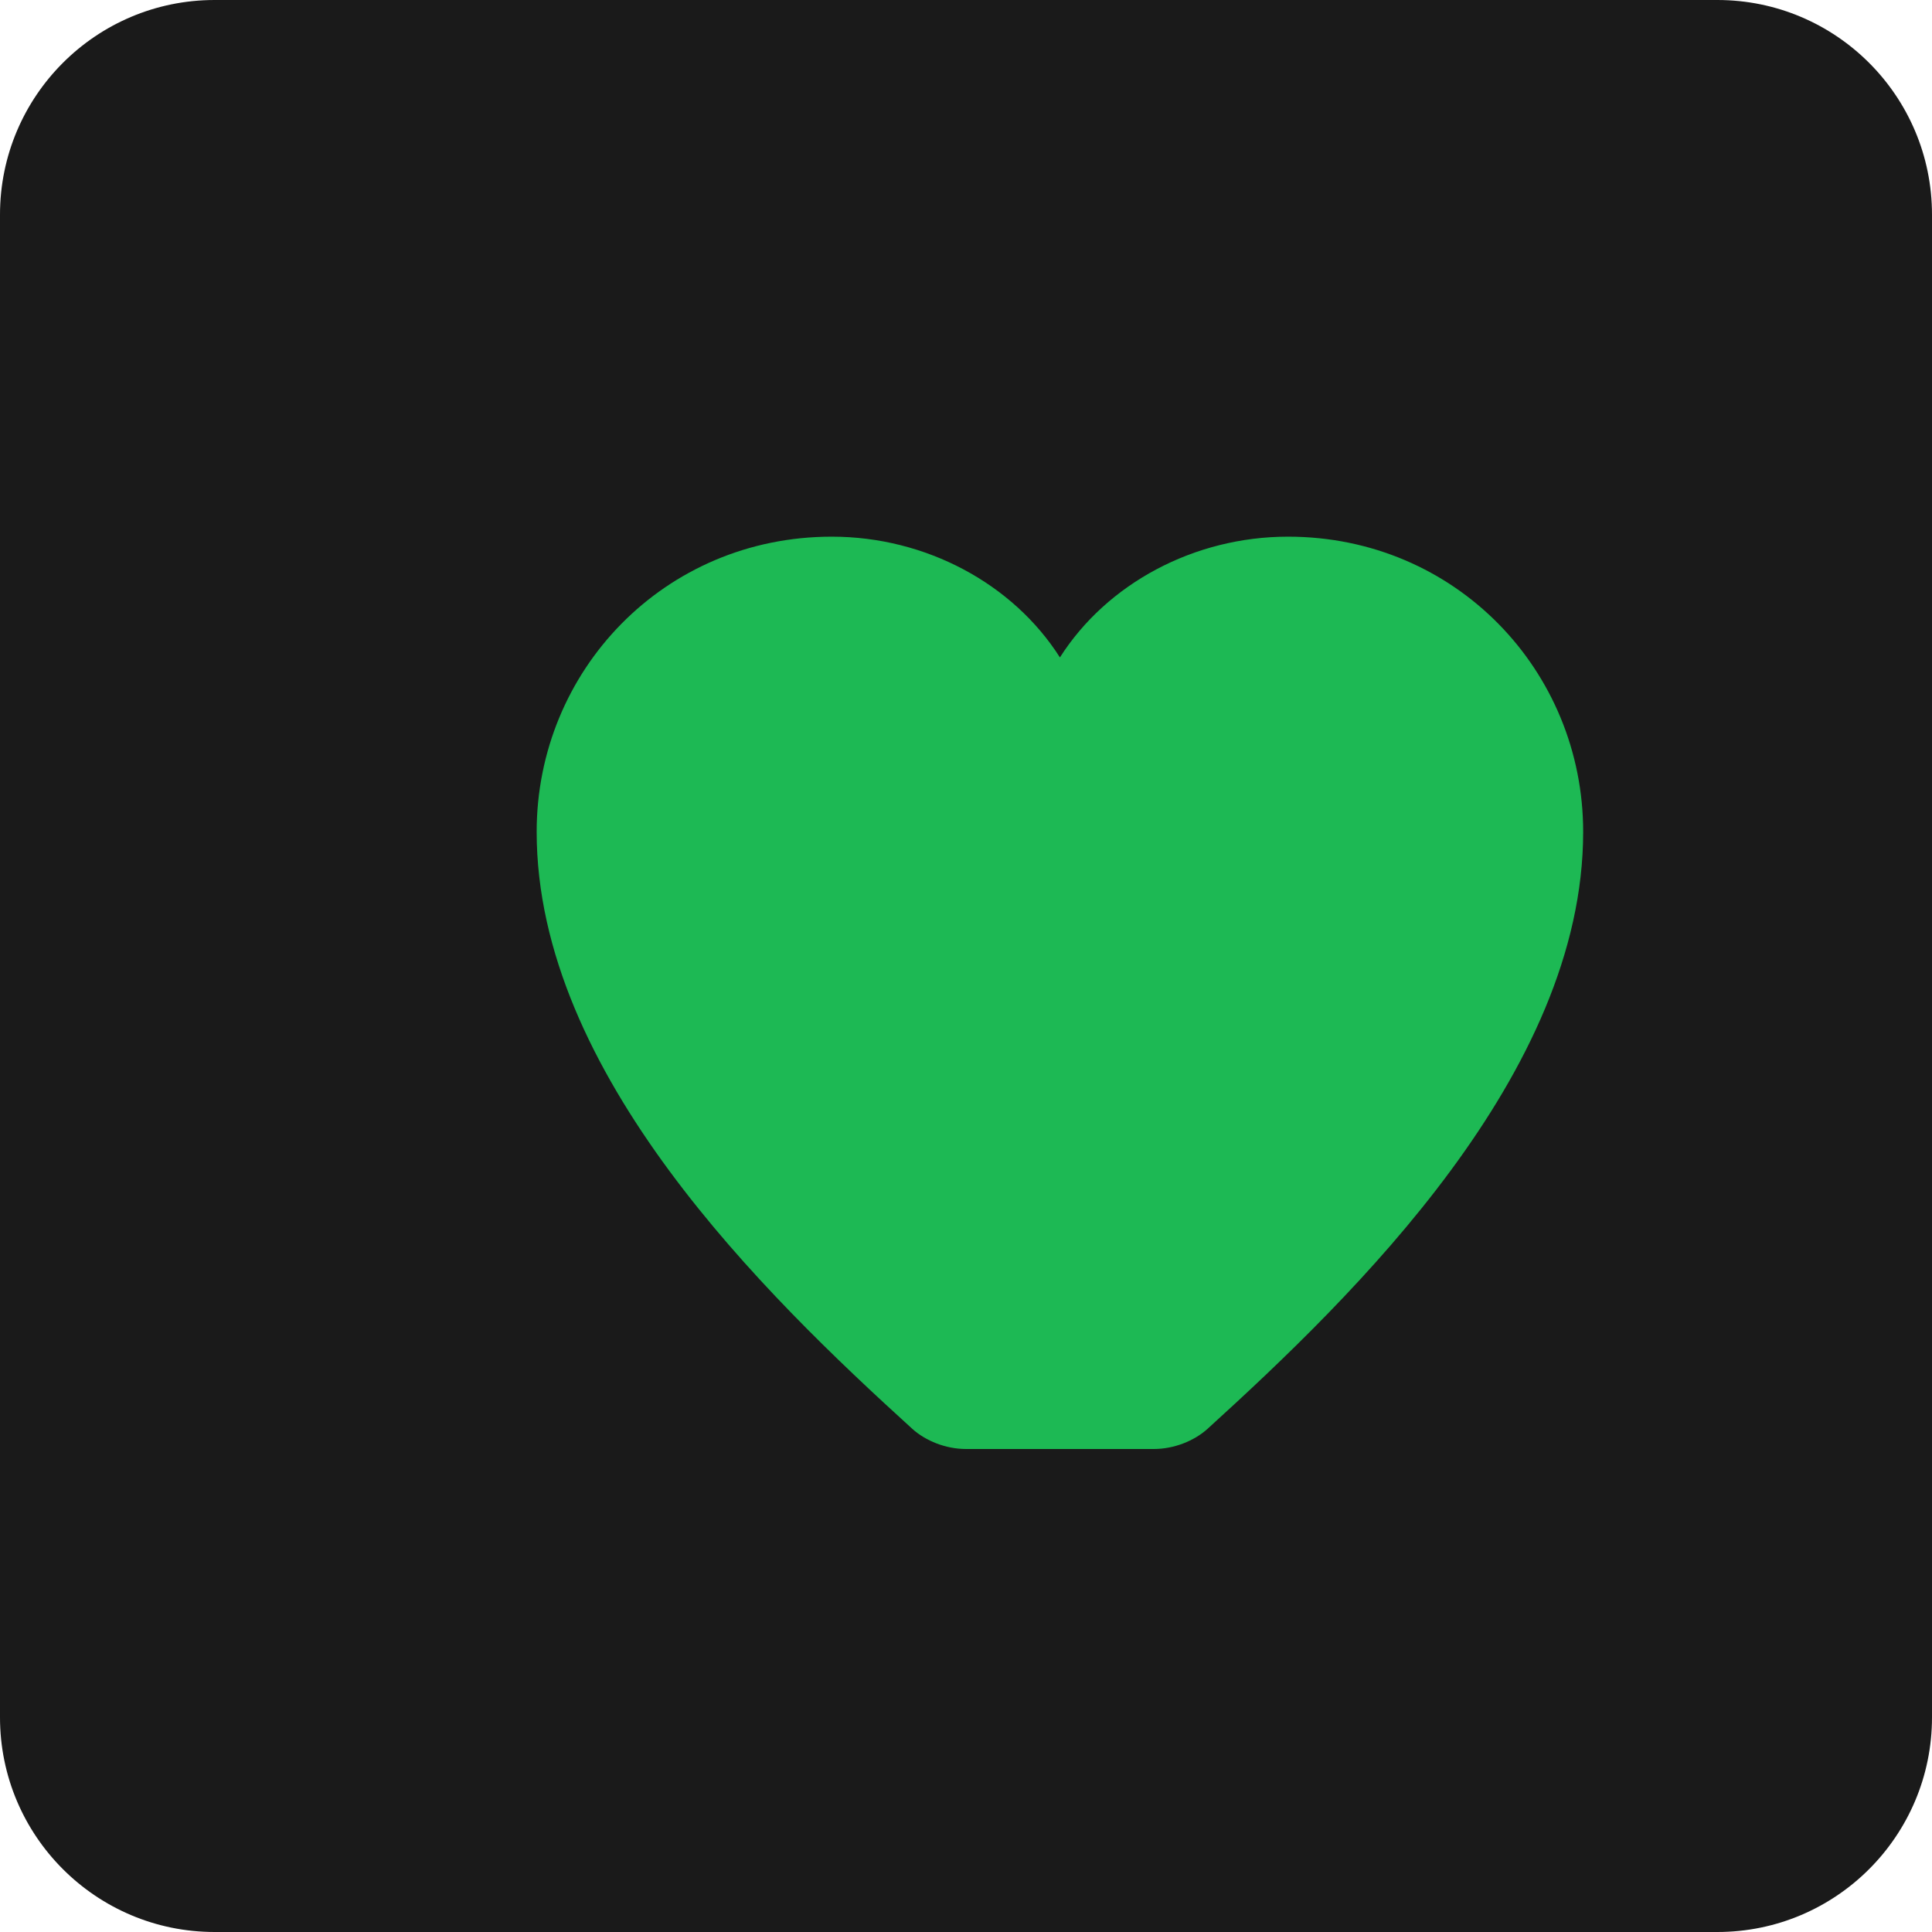
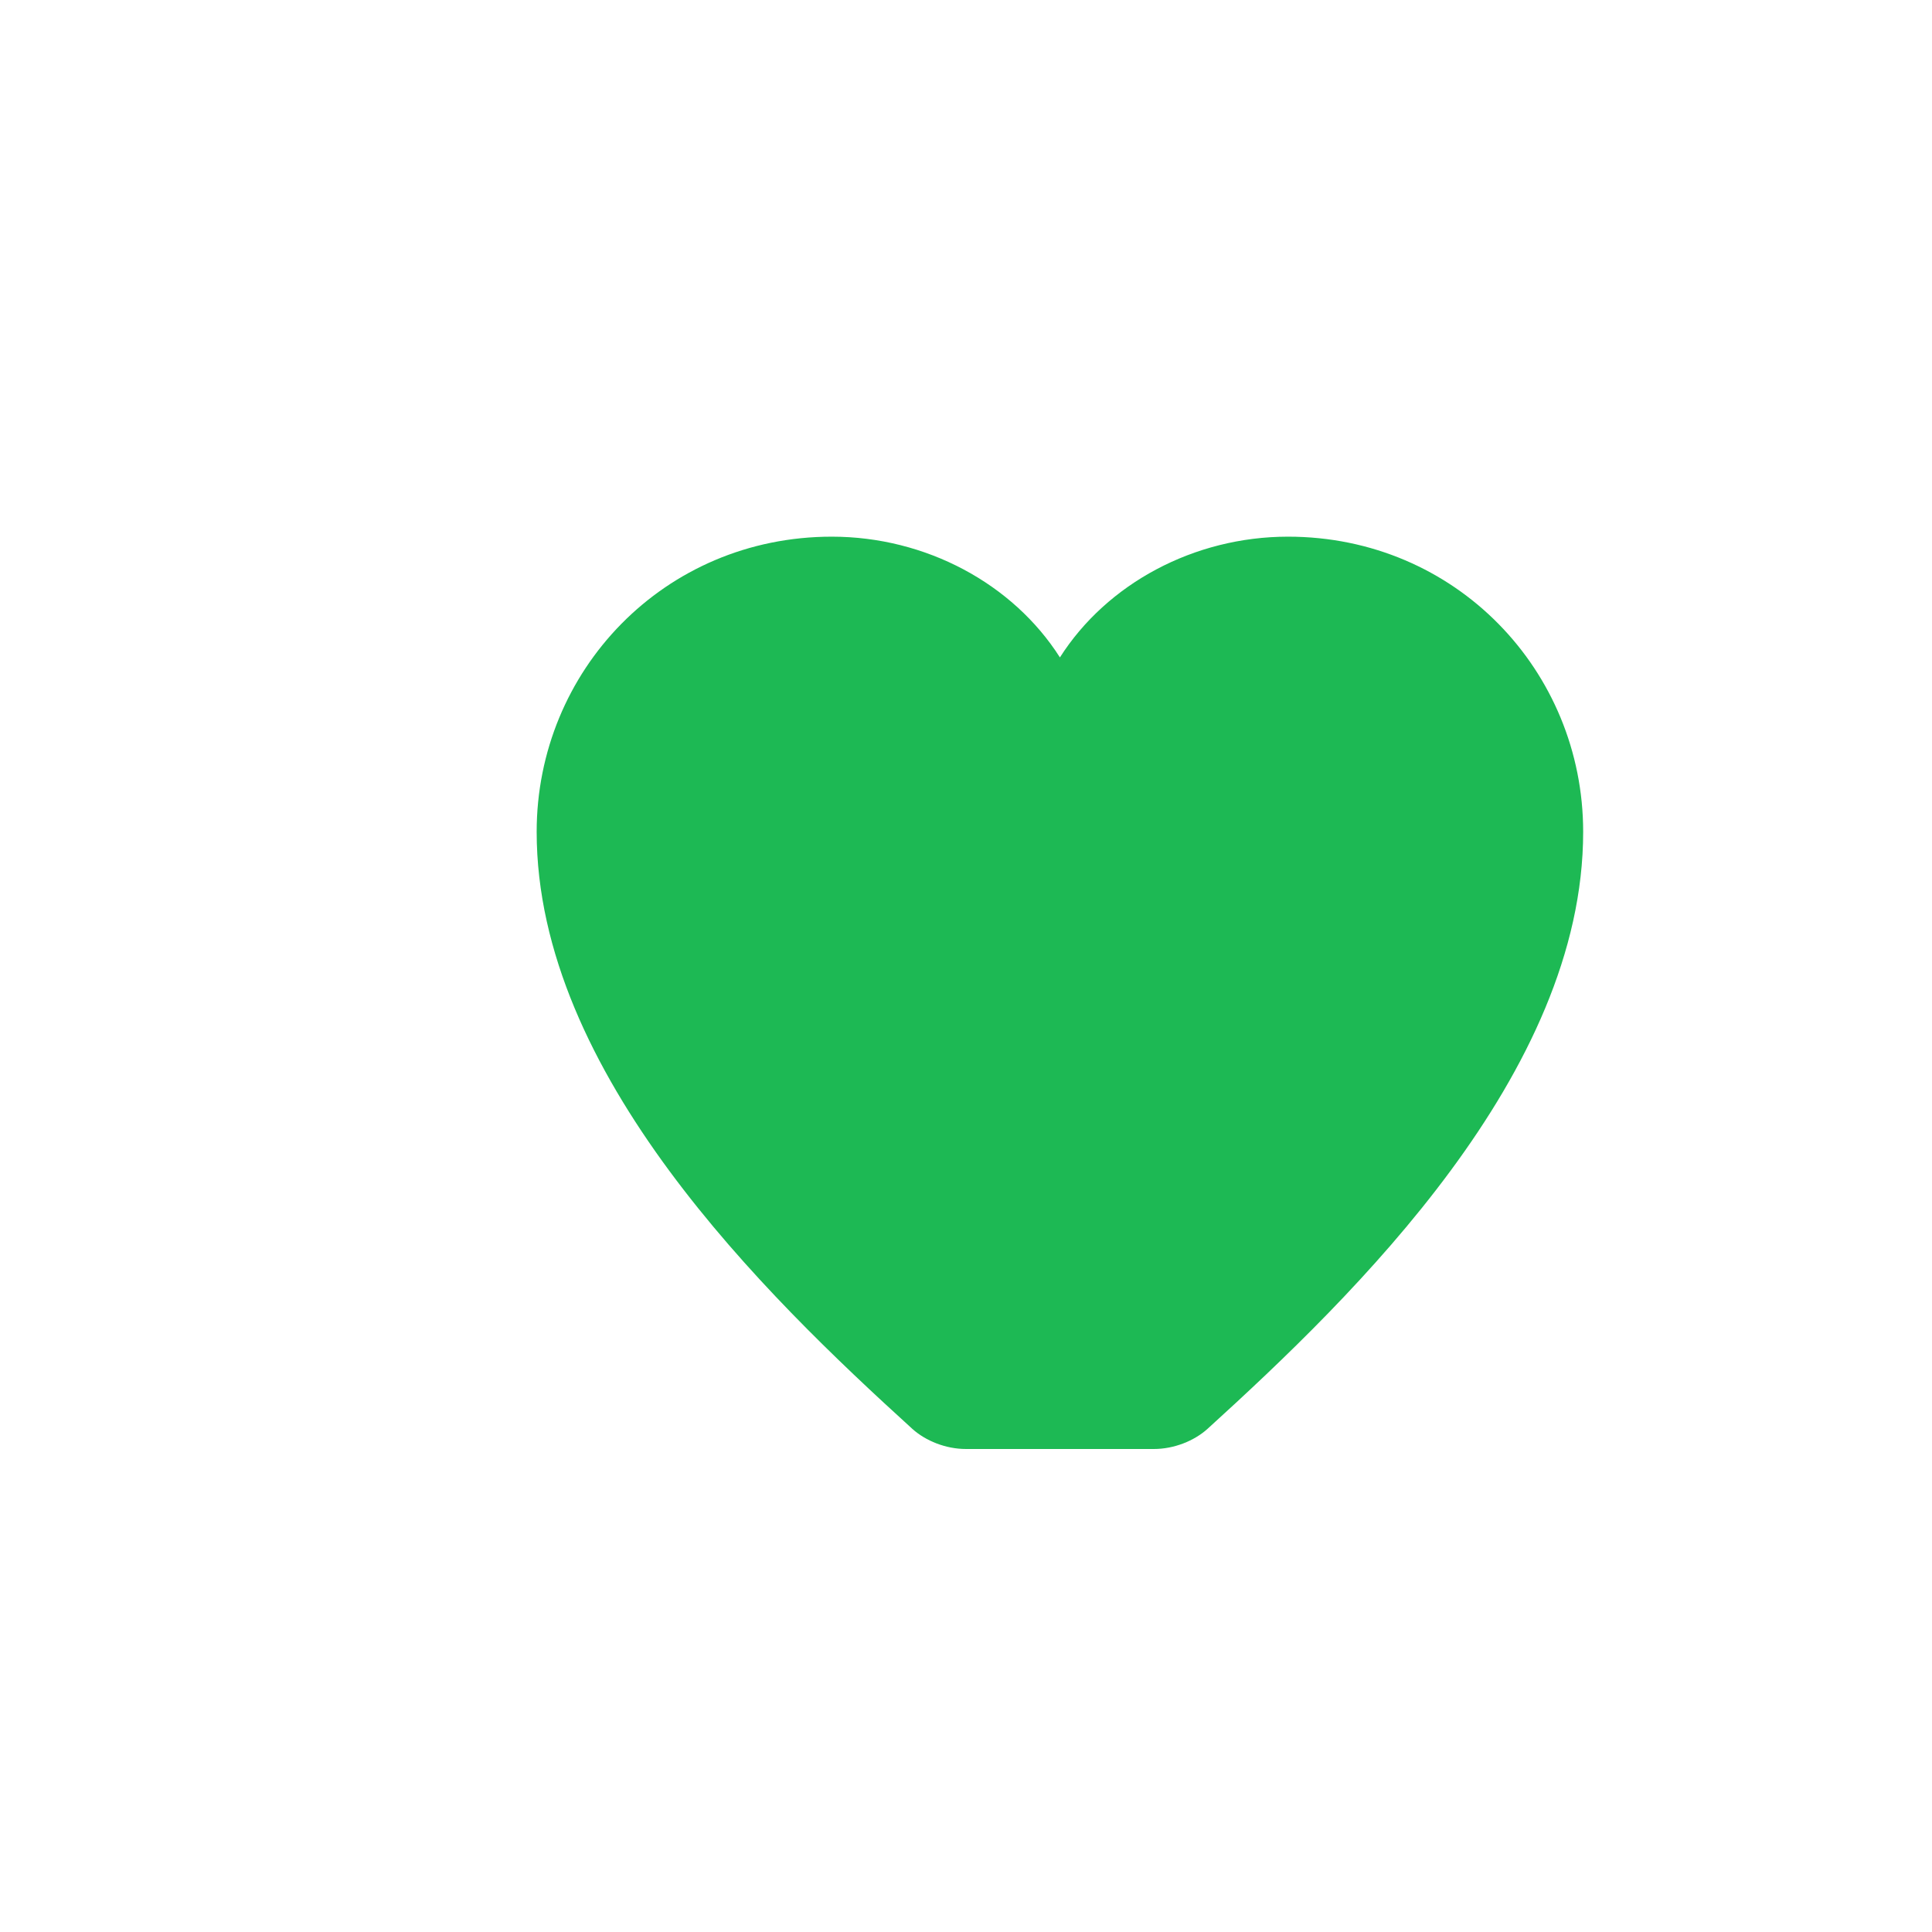
<svg xmlns="http://www.w3.org/2000/svg" viewBox="0 0 144 144">
-   <rect width="144" height="144" rx="16" fill="#1a1a1a" />
  <path d="M72 108c-1.5 0-3-.6-4-1.5C57 96.5 40 80 40 62c0-12 9.5-22 22-22 7 0 13.5 3.5 17 9 3.5-5.5 10-9 17-9 12.5 0 22 10 22 22 0 18-17 34.5-28 44.5-1 .9-2.5 1.5-4 1.5z" fill="#1DB954" />
</svg>
